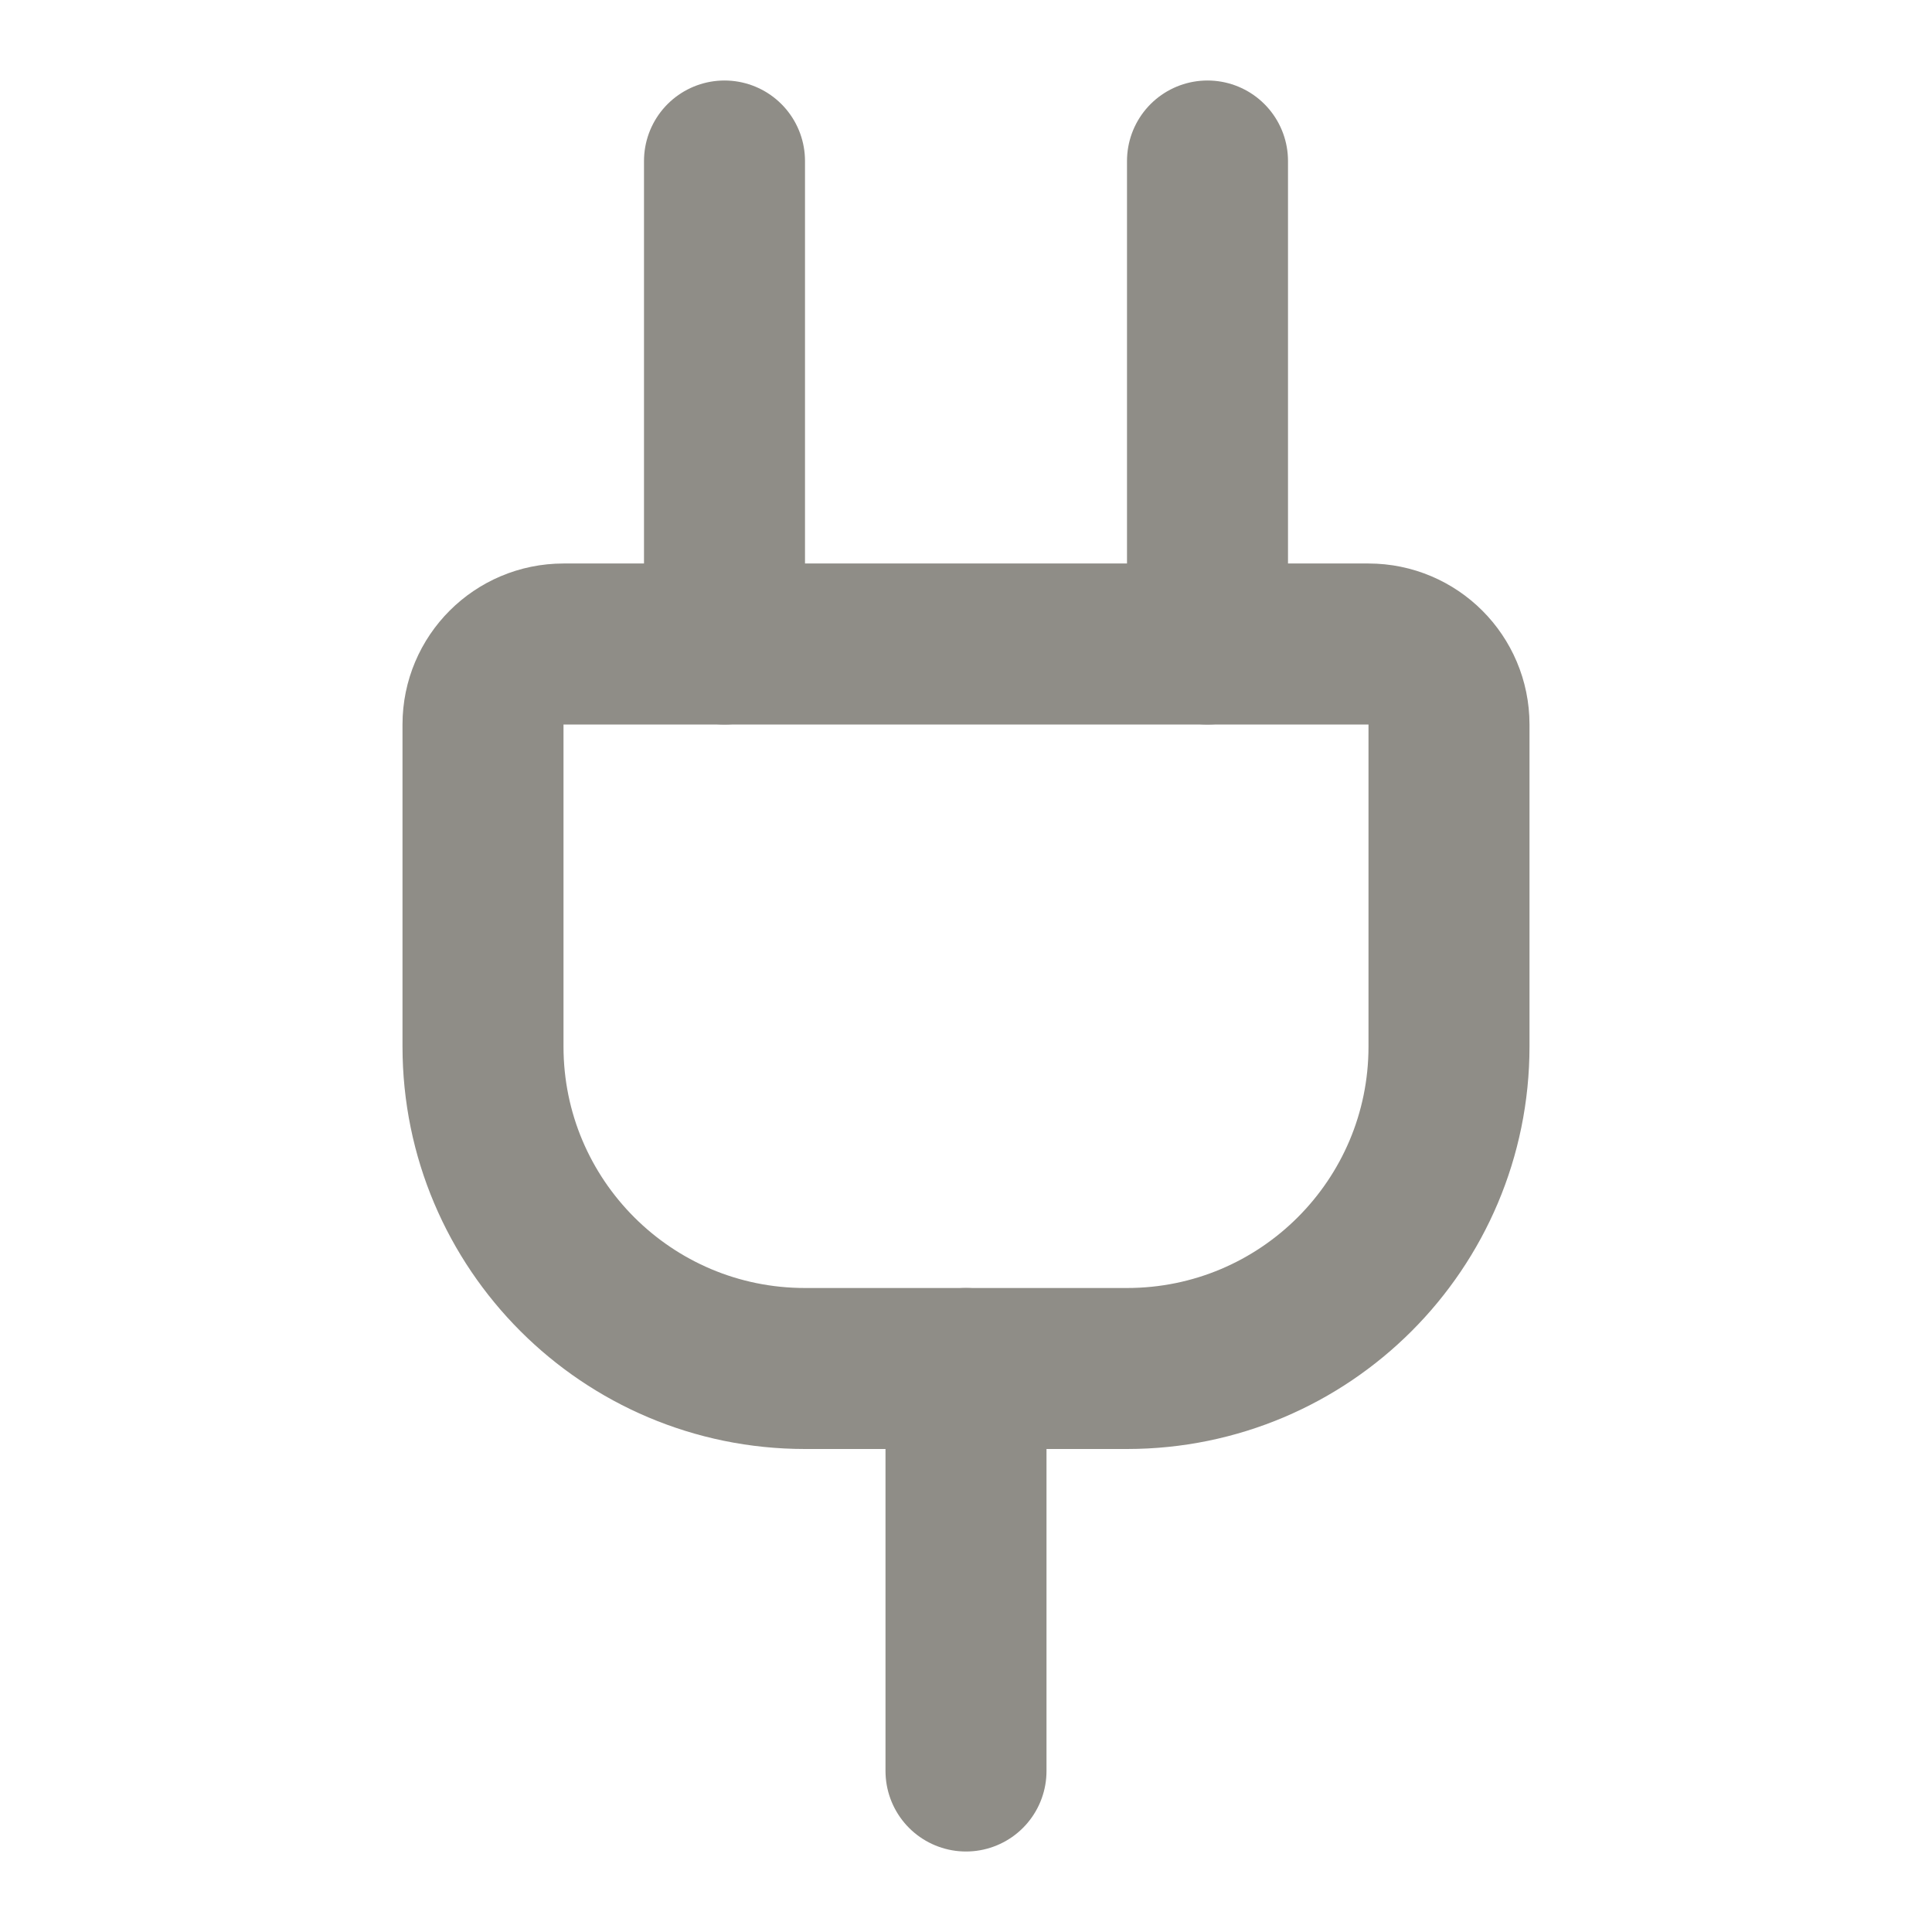
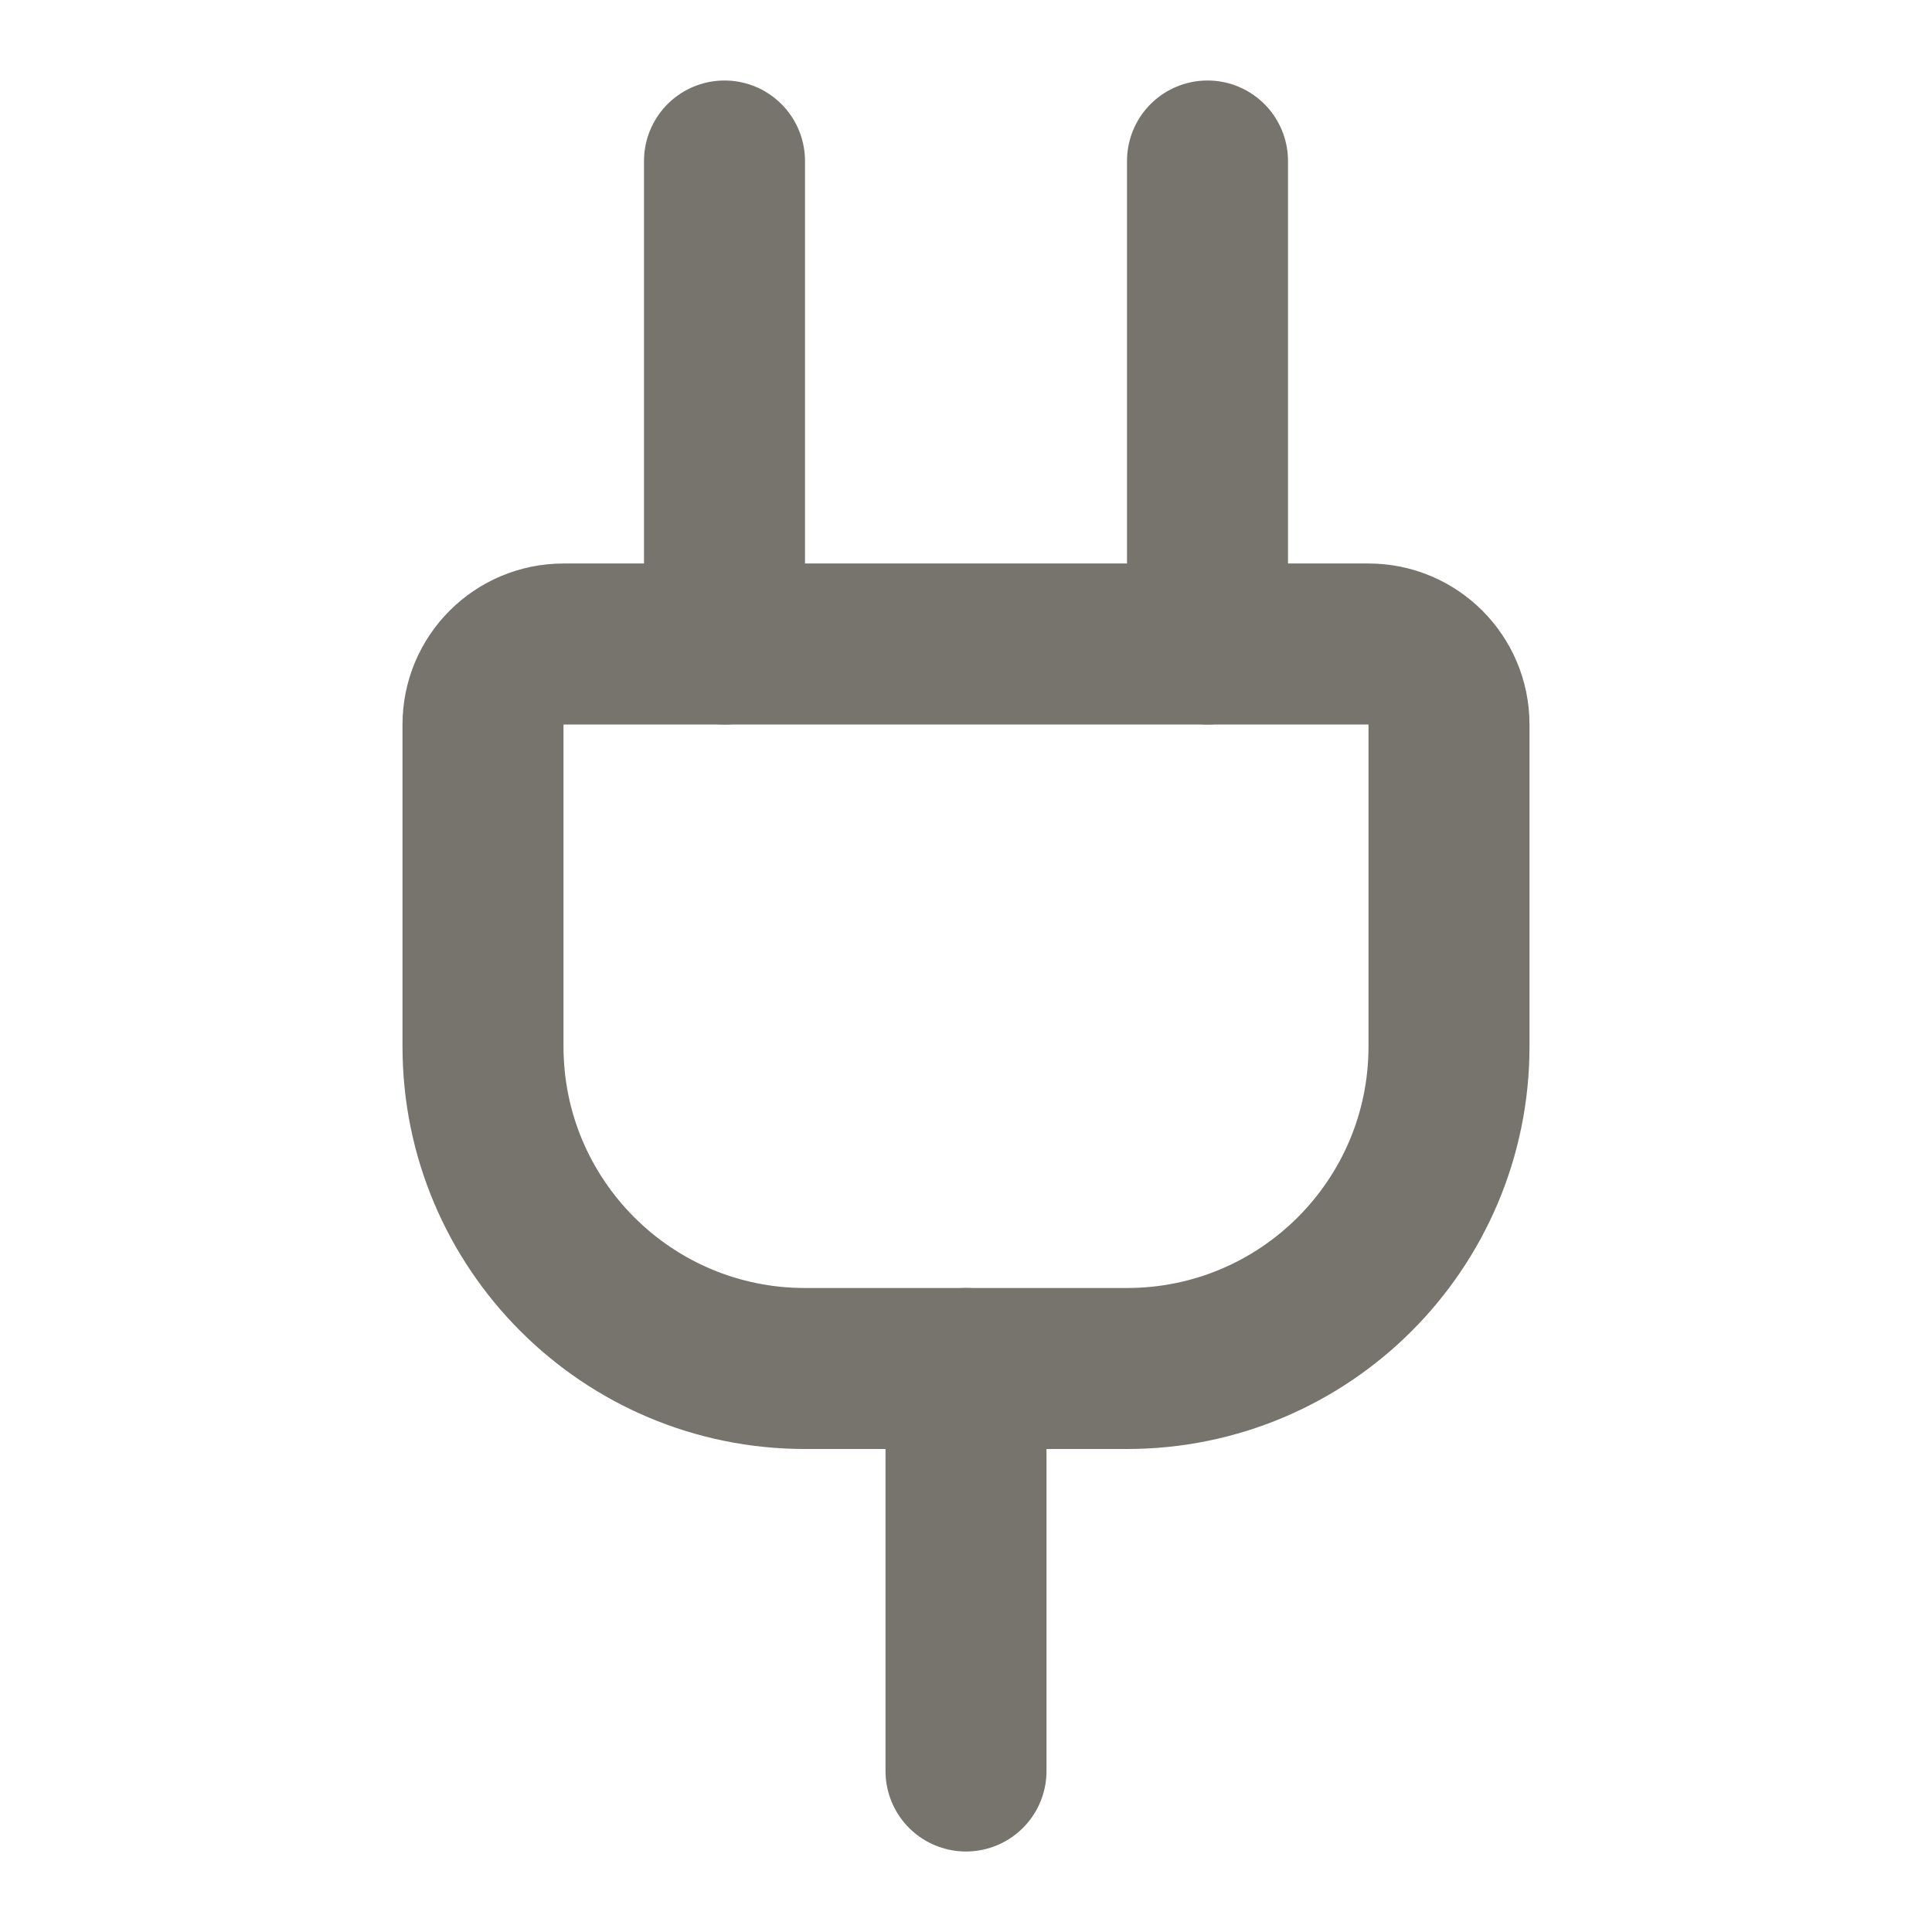
- <svg xmlns="http://www.w3.org/2000/svg" width="24" height="24" viewBox="0 0 24 24" fill="none" stroke="#8f8d87" stroke-width="2" stroke-linecap="round" stroke-linejoin="round">
+ <svg xmlns="http://www.w3.org/2000/svg" width="24" height="24" viewBox="0 0 24 24" fill="none" stroke="#76746d" stroke-width="2" stroke-linecap="round" stroke-linejoin="round">
  <path d="M12 22v-5" />
  <path d="M15 8V2" />
  <path d="M17 8a1 1 0 0 1 1 1v4a4 4 0 0 1-4 4h-4a4 4 0 0 1-4-4V9a1 1 0 0 1 1-1z" />
  <path d="M9 8V2" />
</svg>
